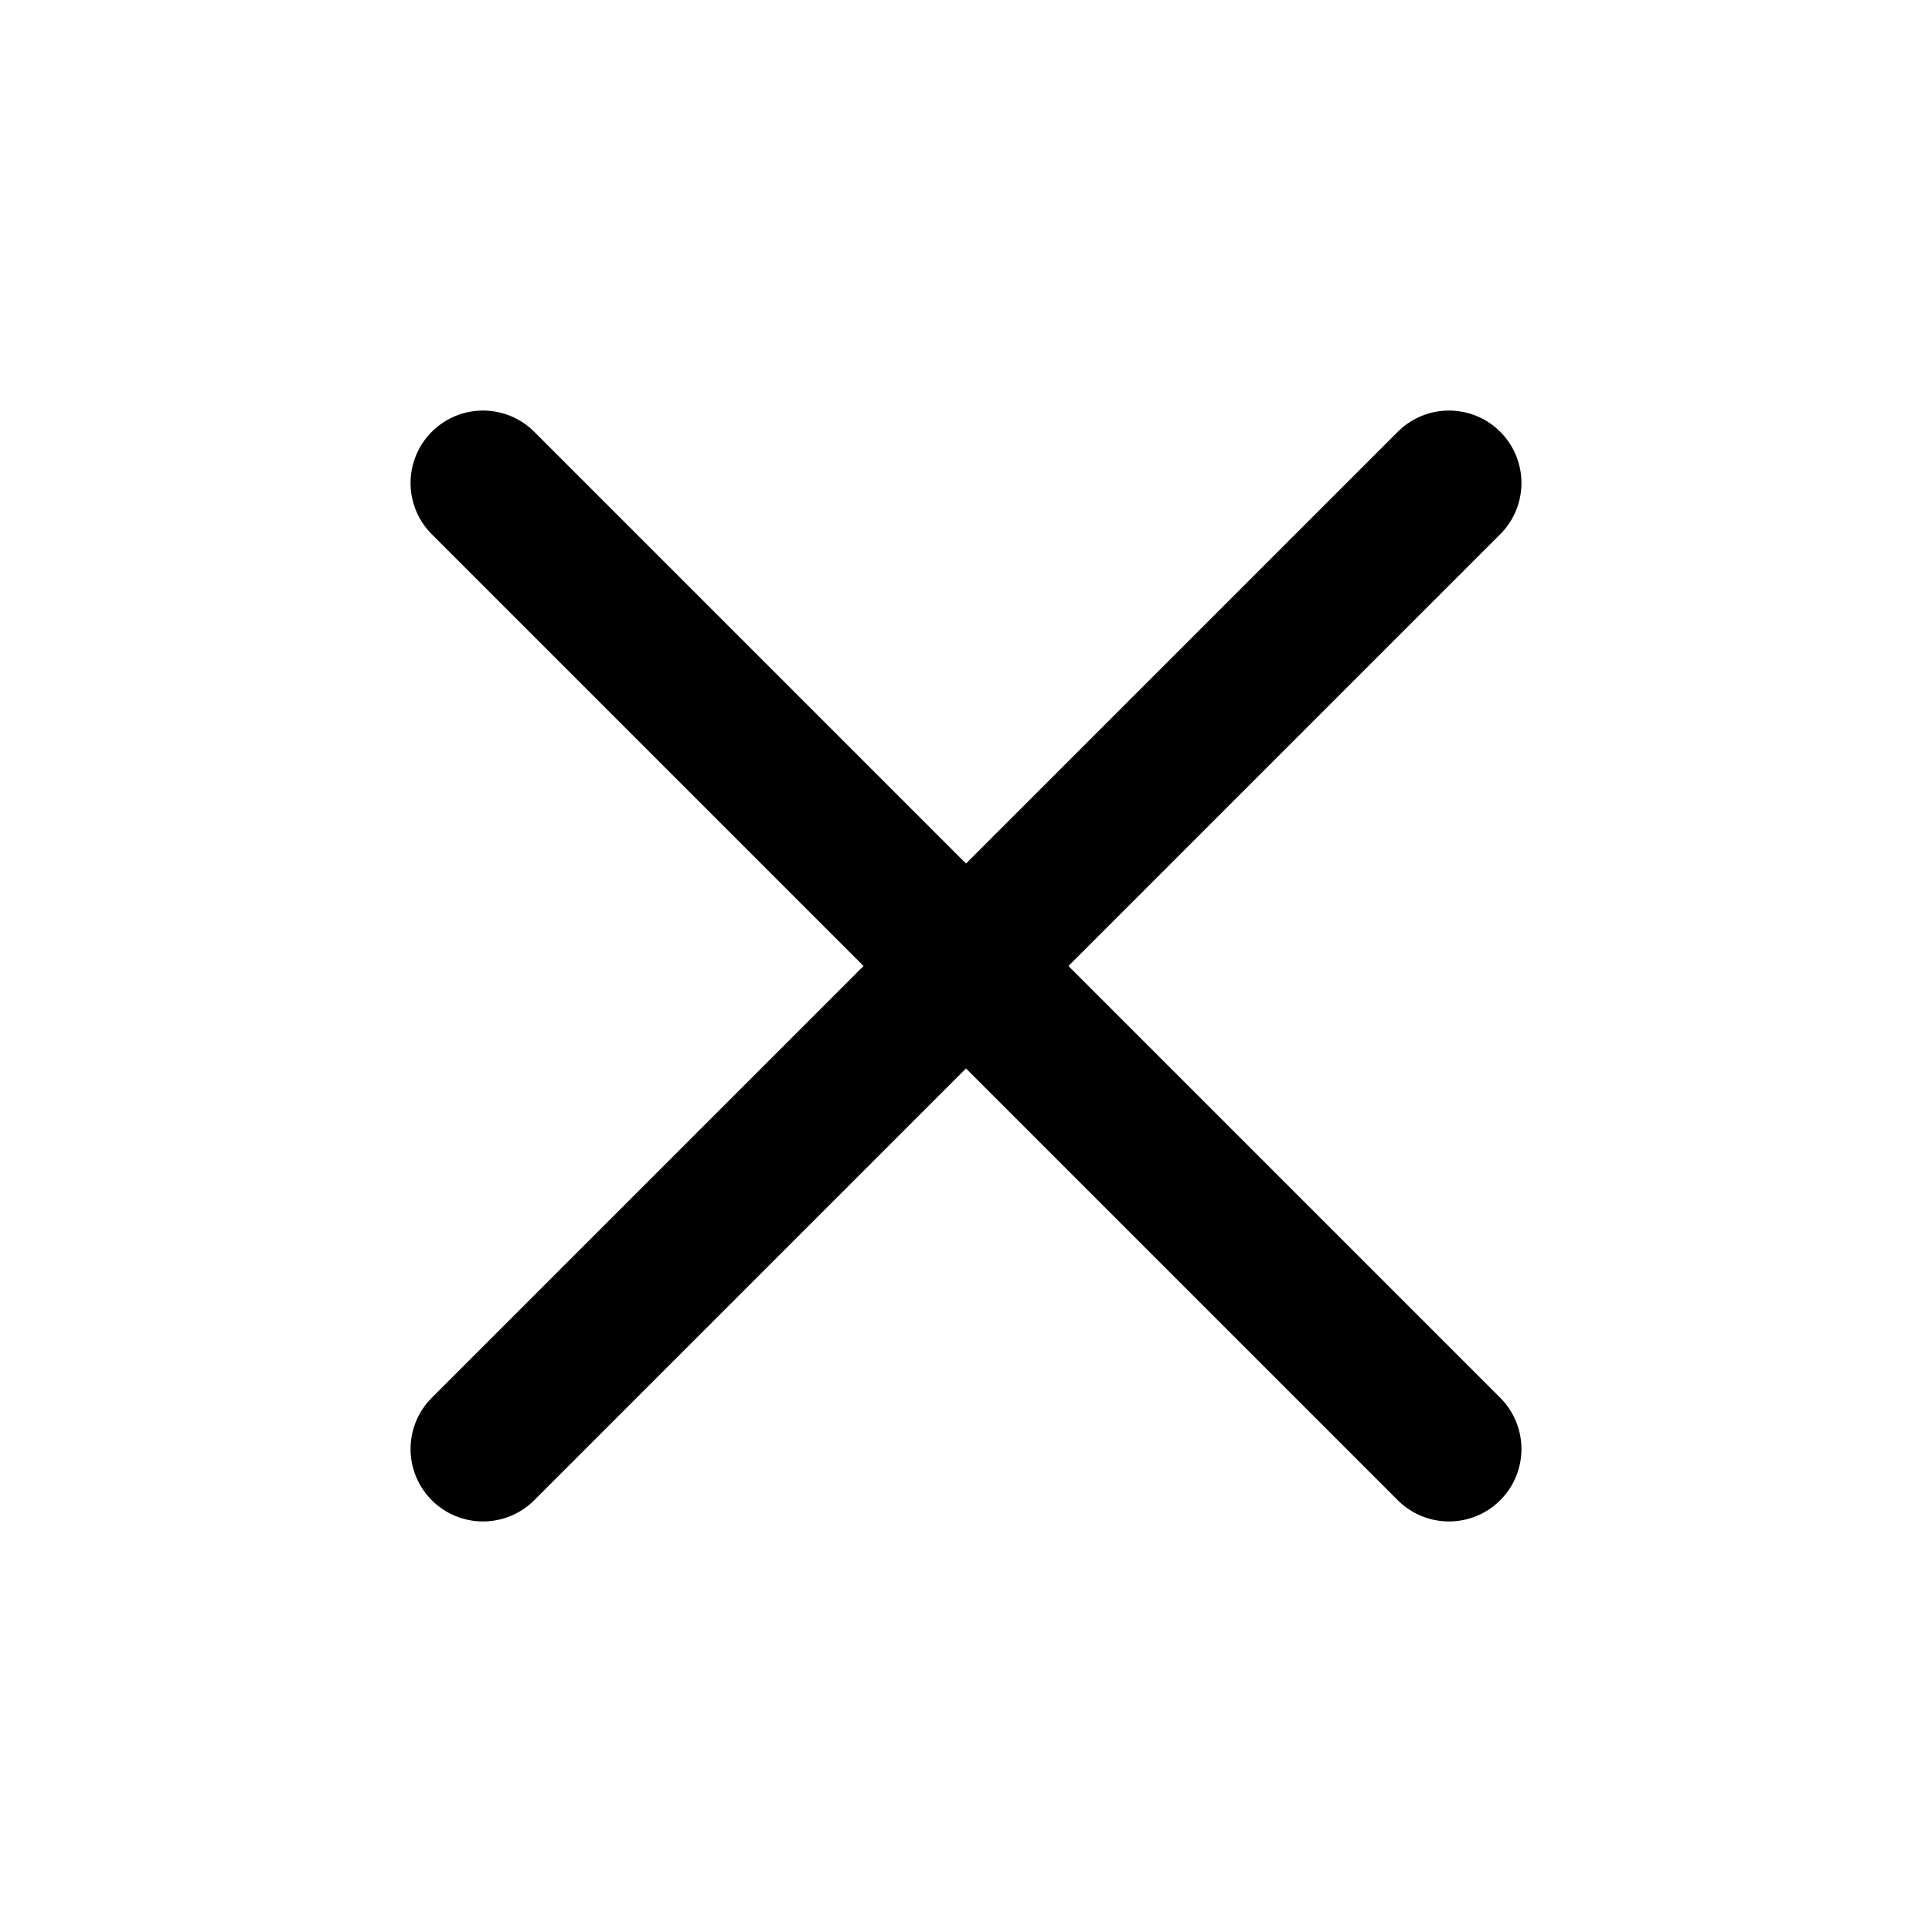
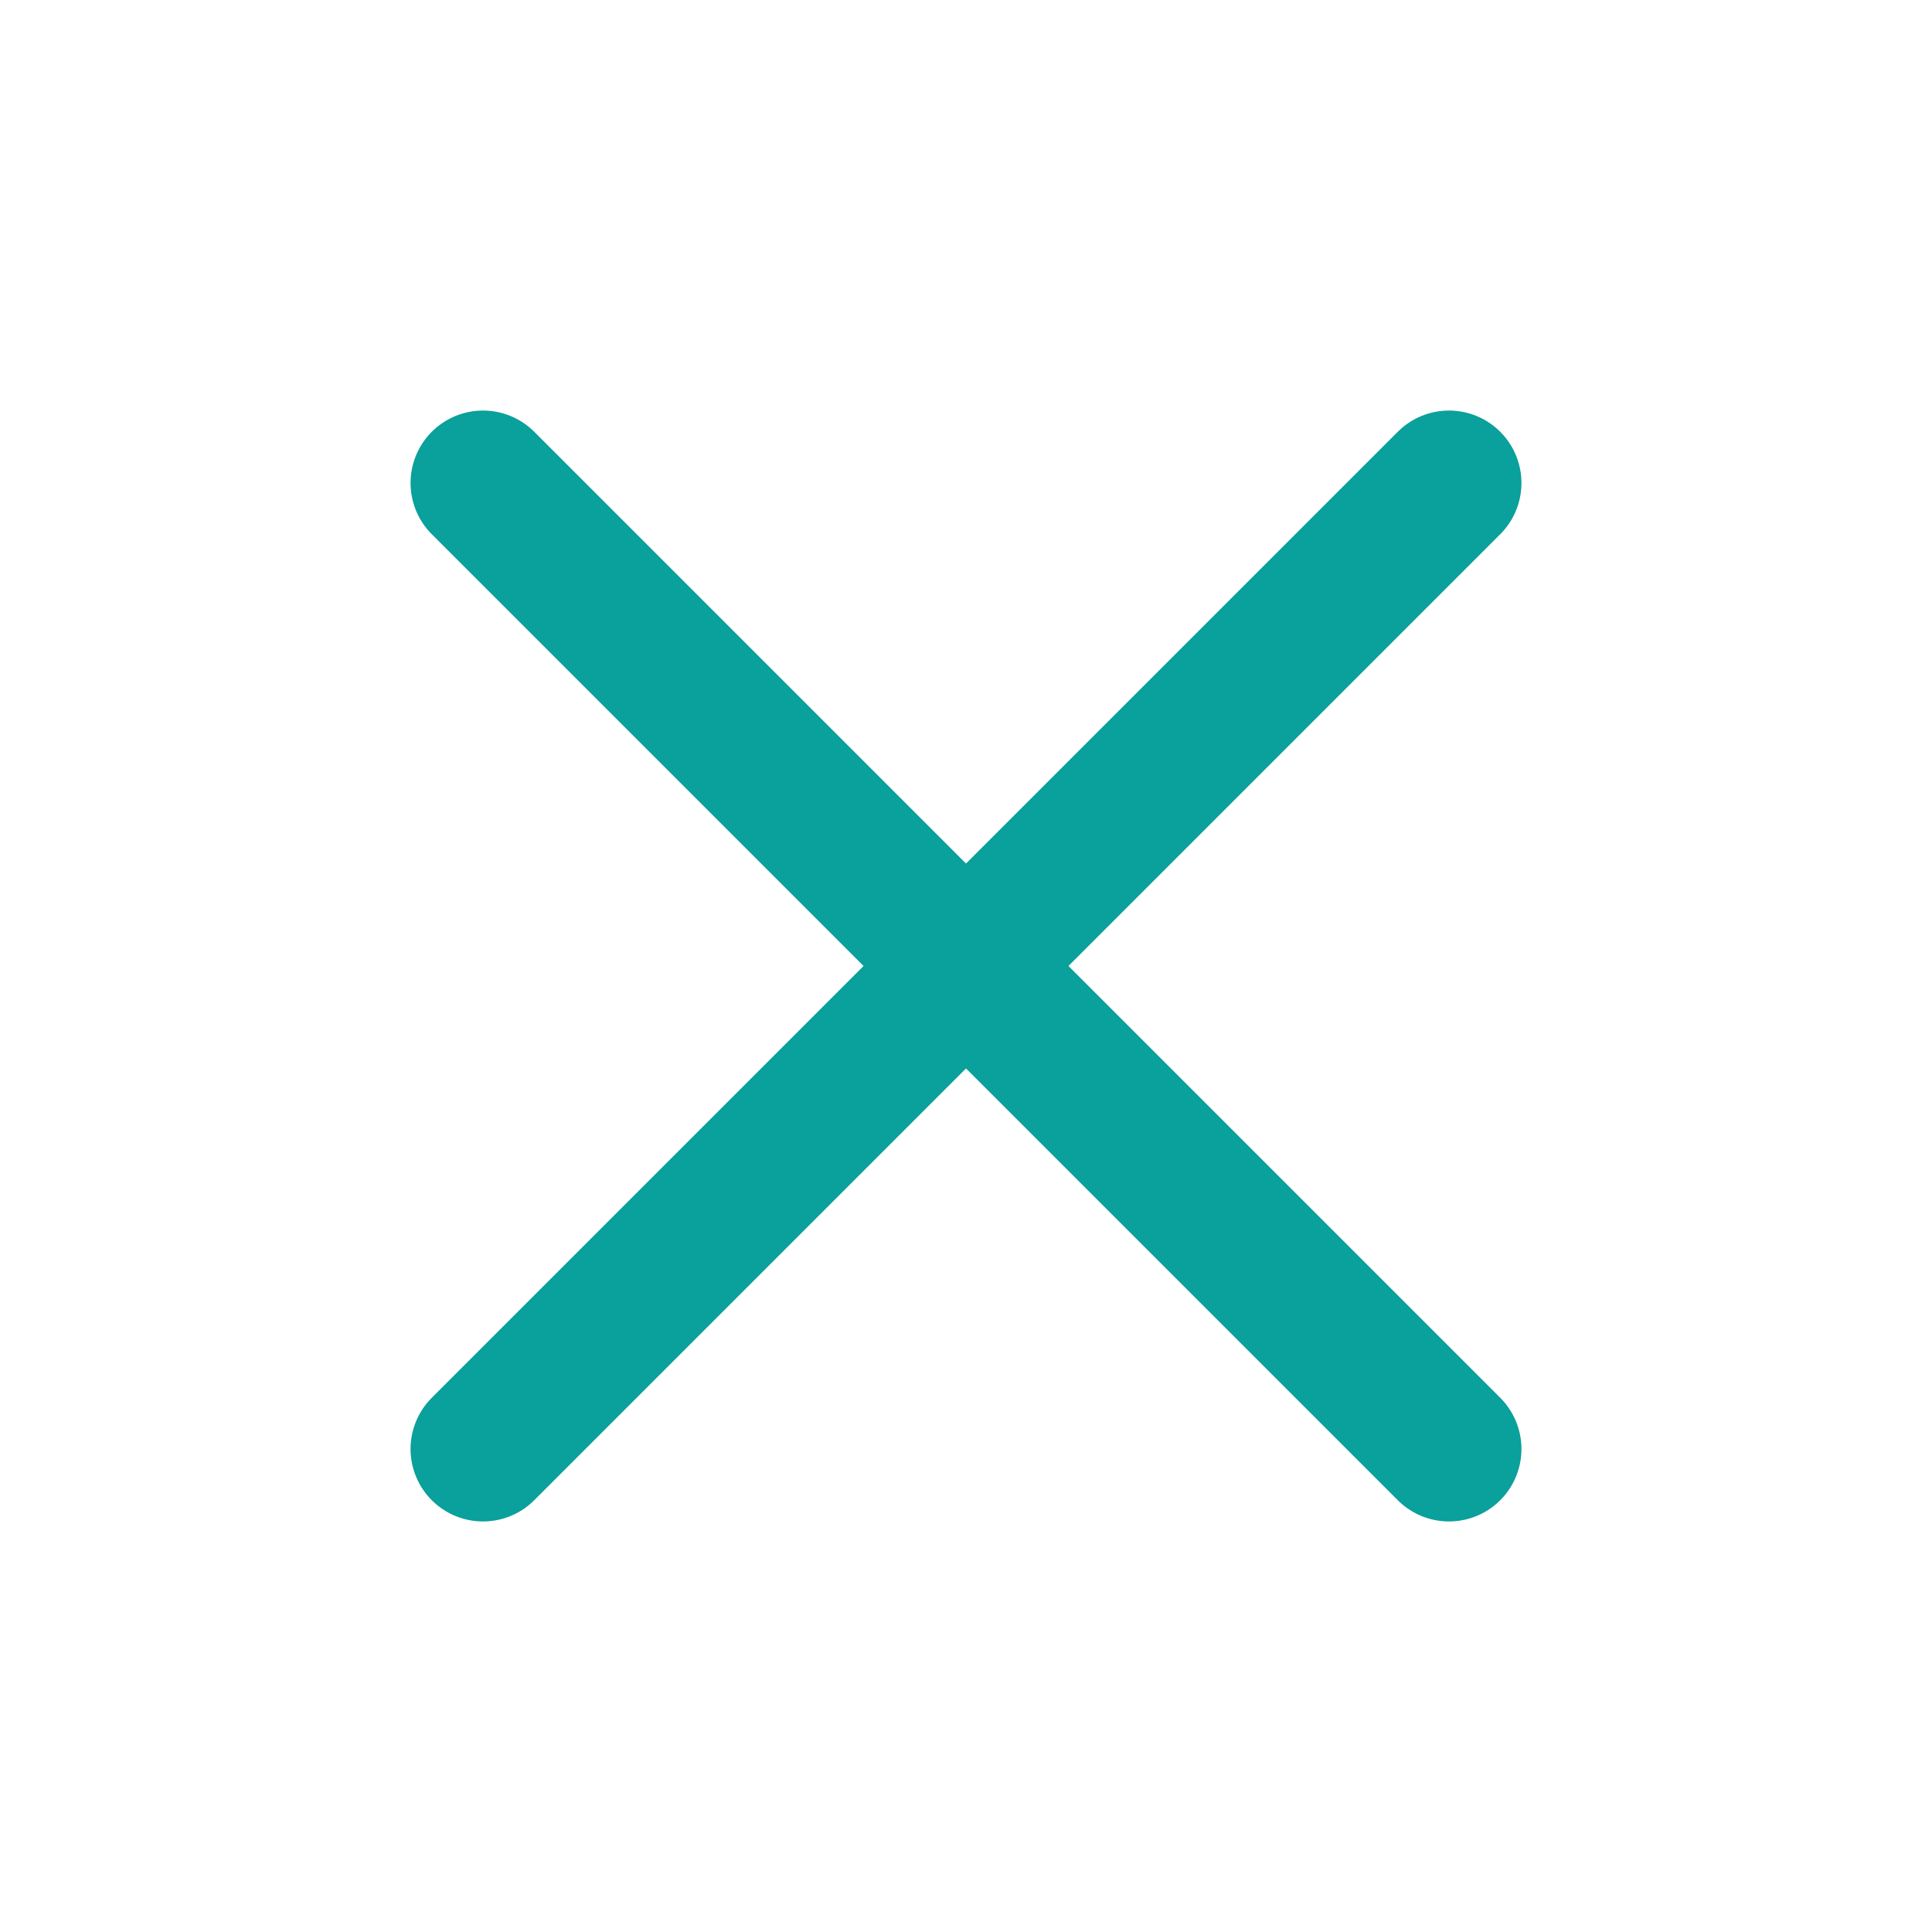
- <svg xmlns="http://www.w3.org/2000/svg" viewBox="0 0 24 24" fill="none" stroke="currentColor" stroke-width="1.8" stroke-linecap="round" stroke-linejoin="round" aria-hidden="true">
+ <svg xmlns="http://www.w3.org/2000/svg" viewBox="0 0 24 24" fill="none" stroke="#0AA09B" stroke-width="1.8" stroke-linecap="round" stroke-linejoin="round" aria-hidden="true">
  <path d="M6 6l12 12" />
  <path d="M18 6 6 18" />
</svg>
